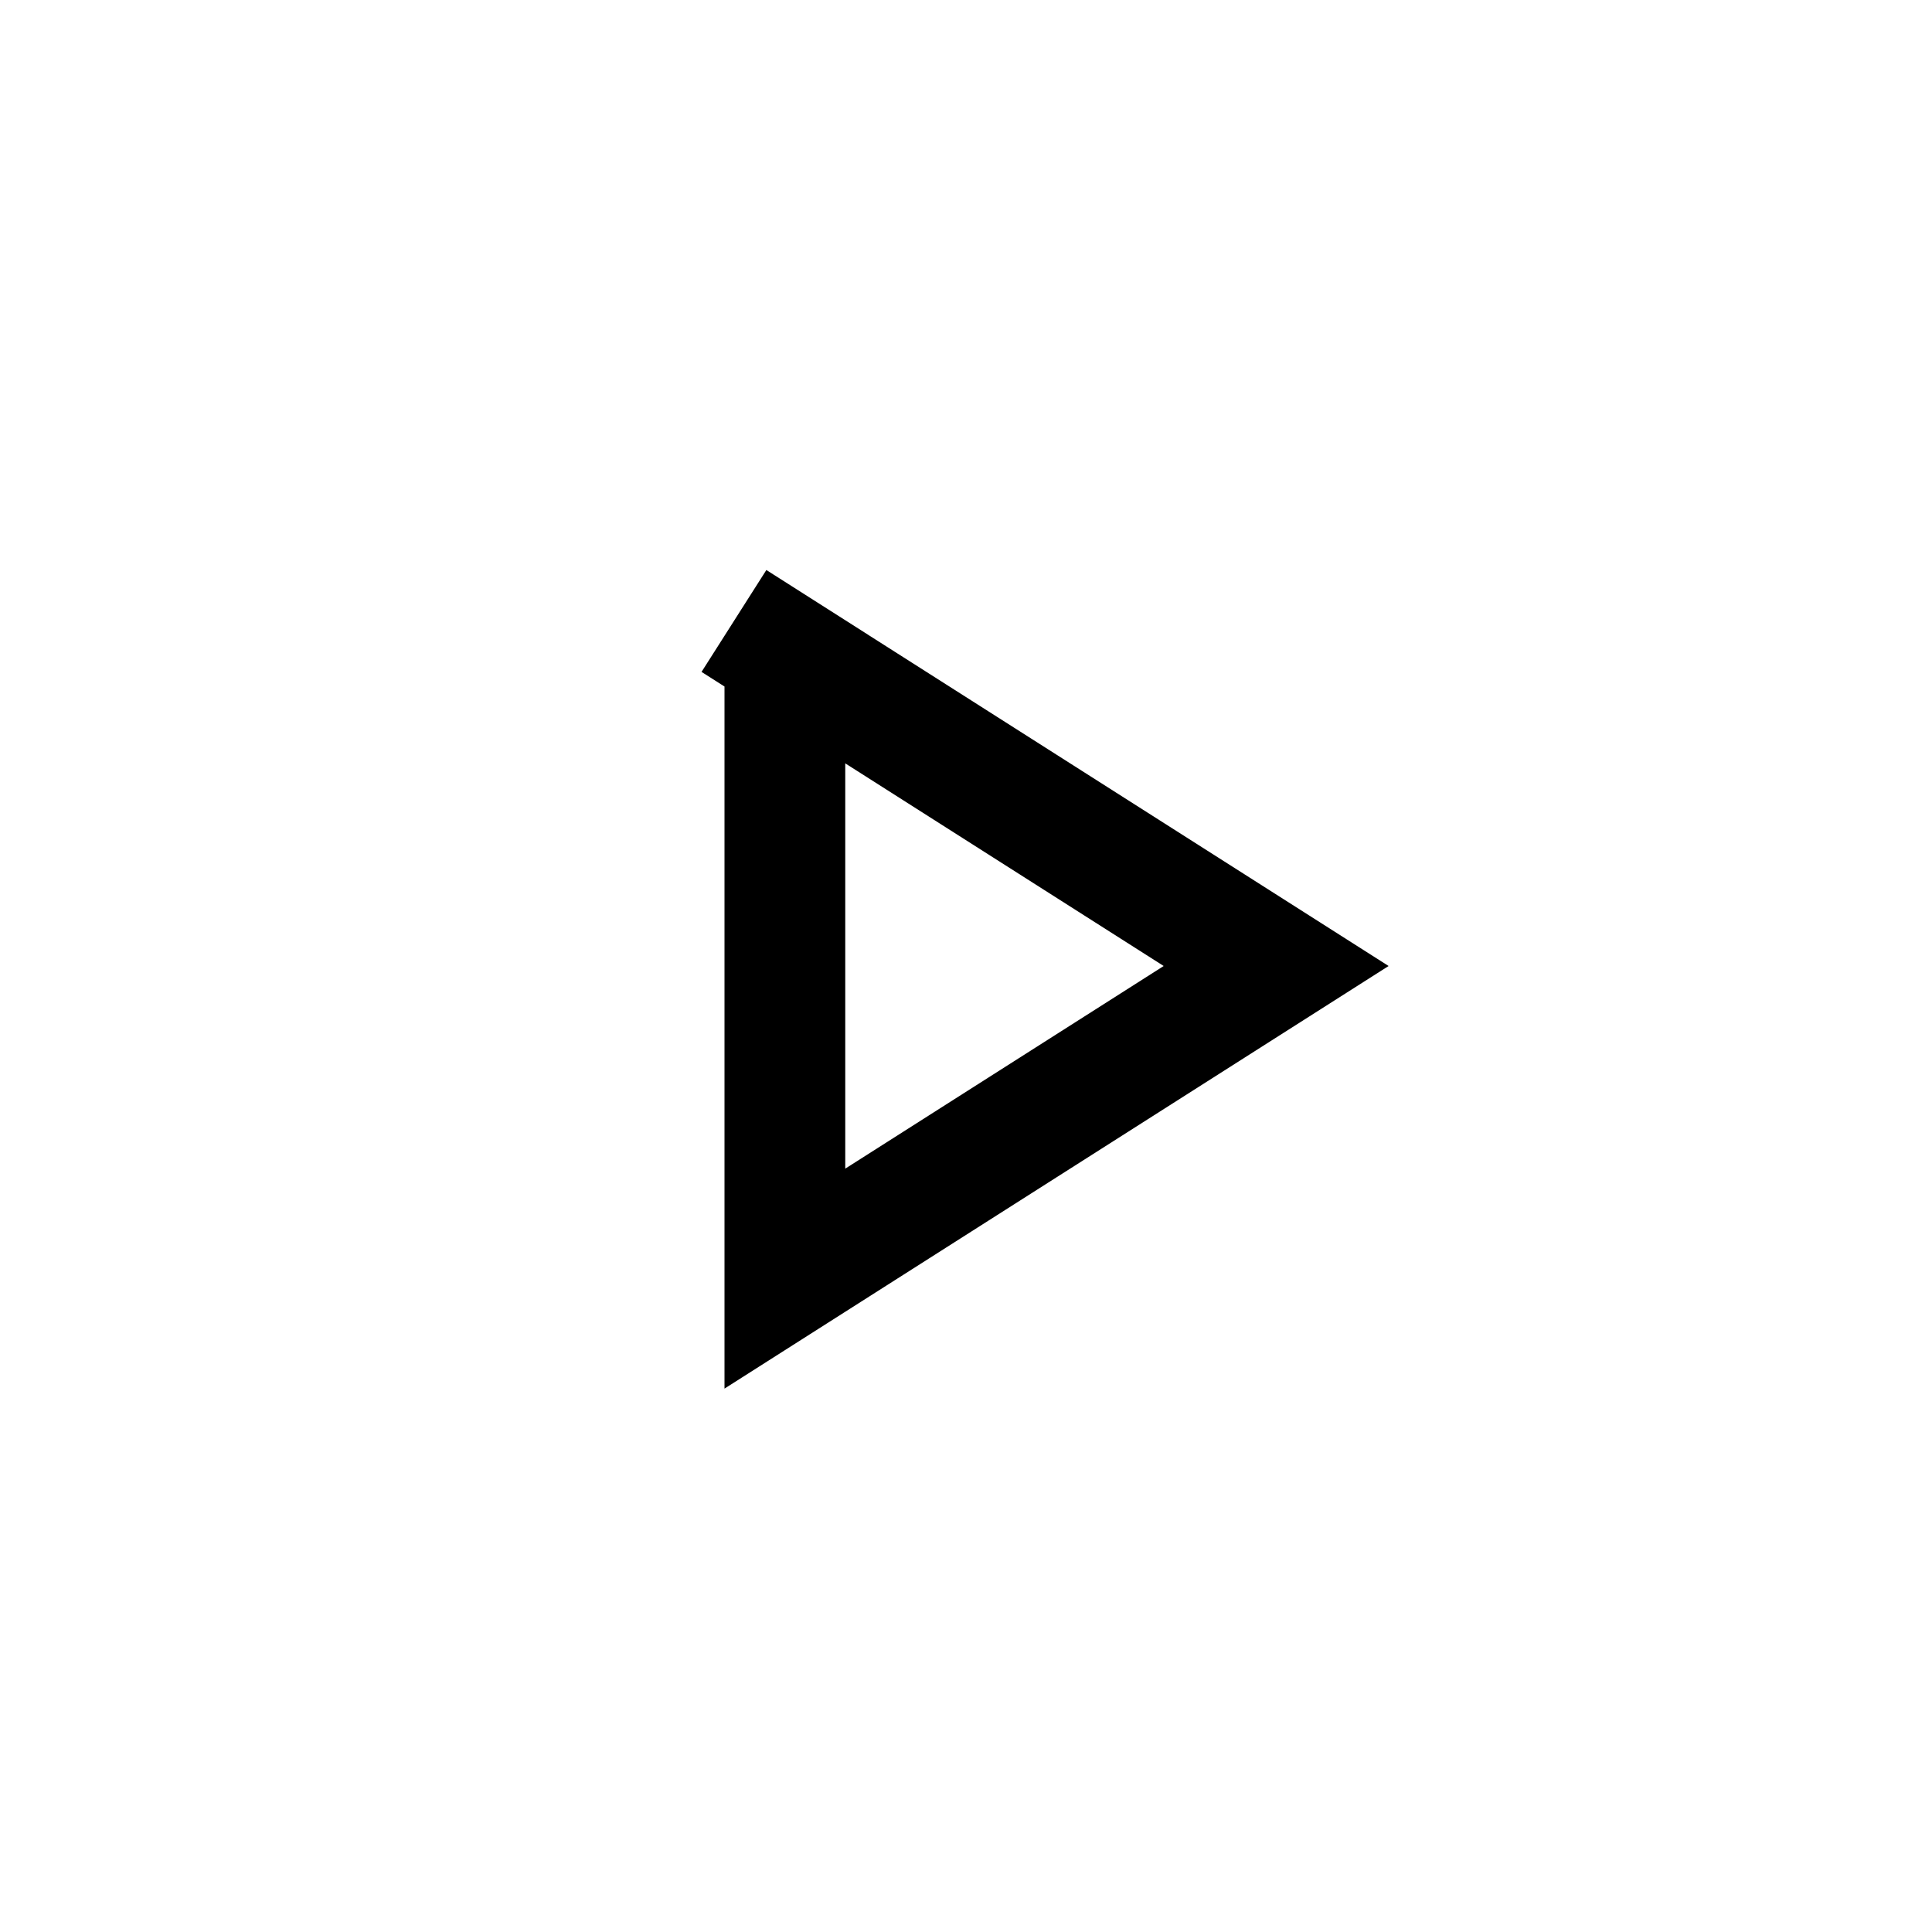
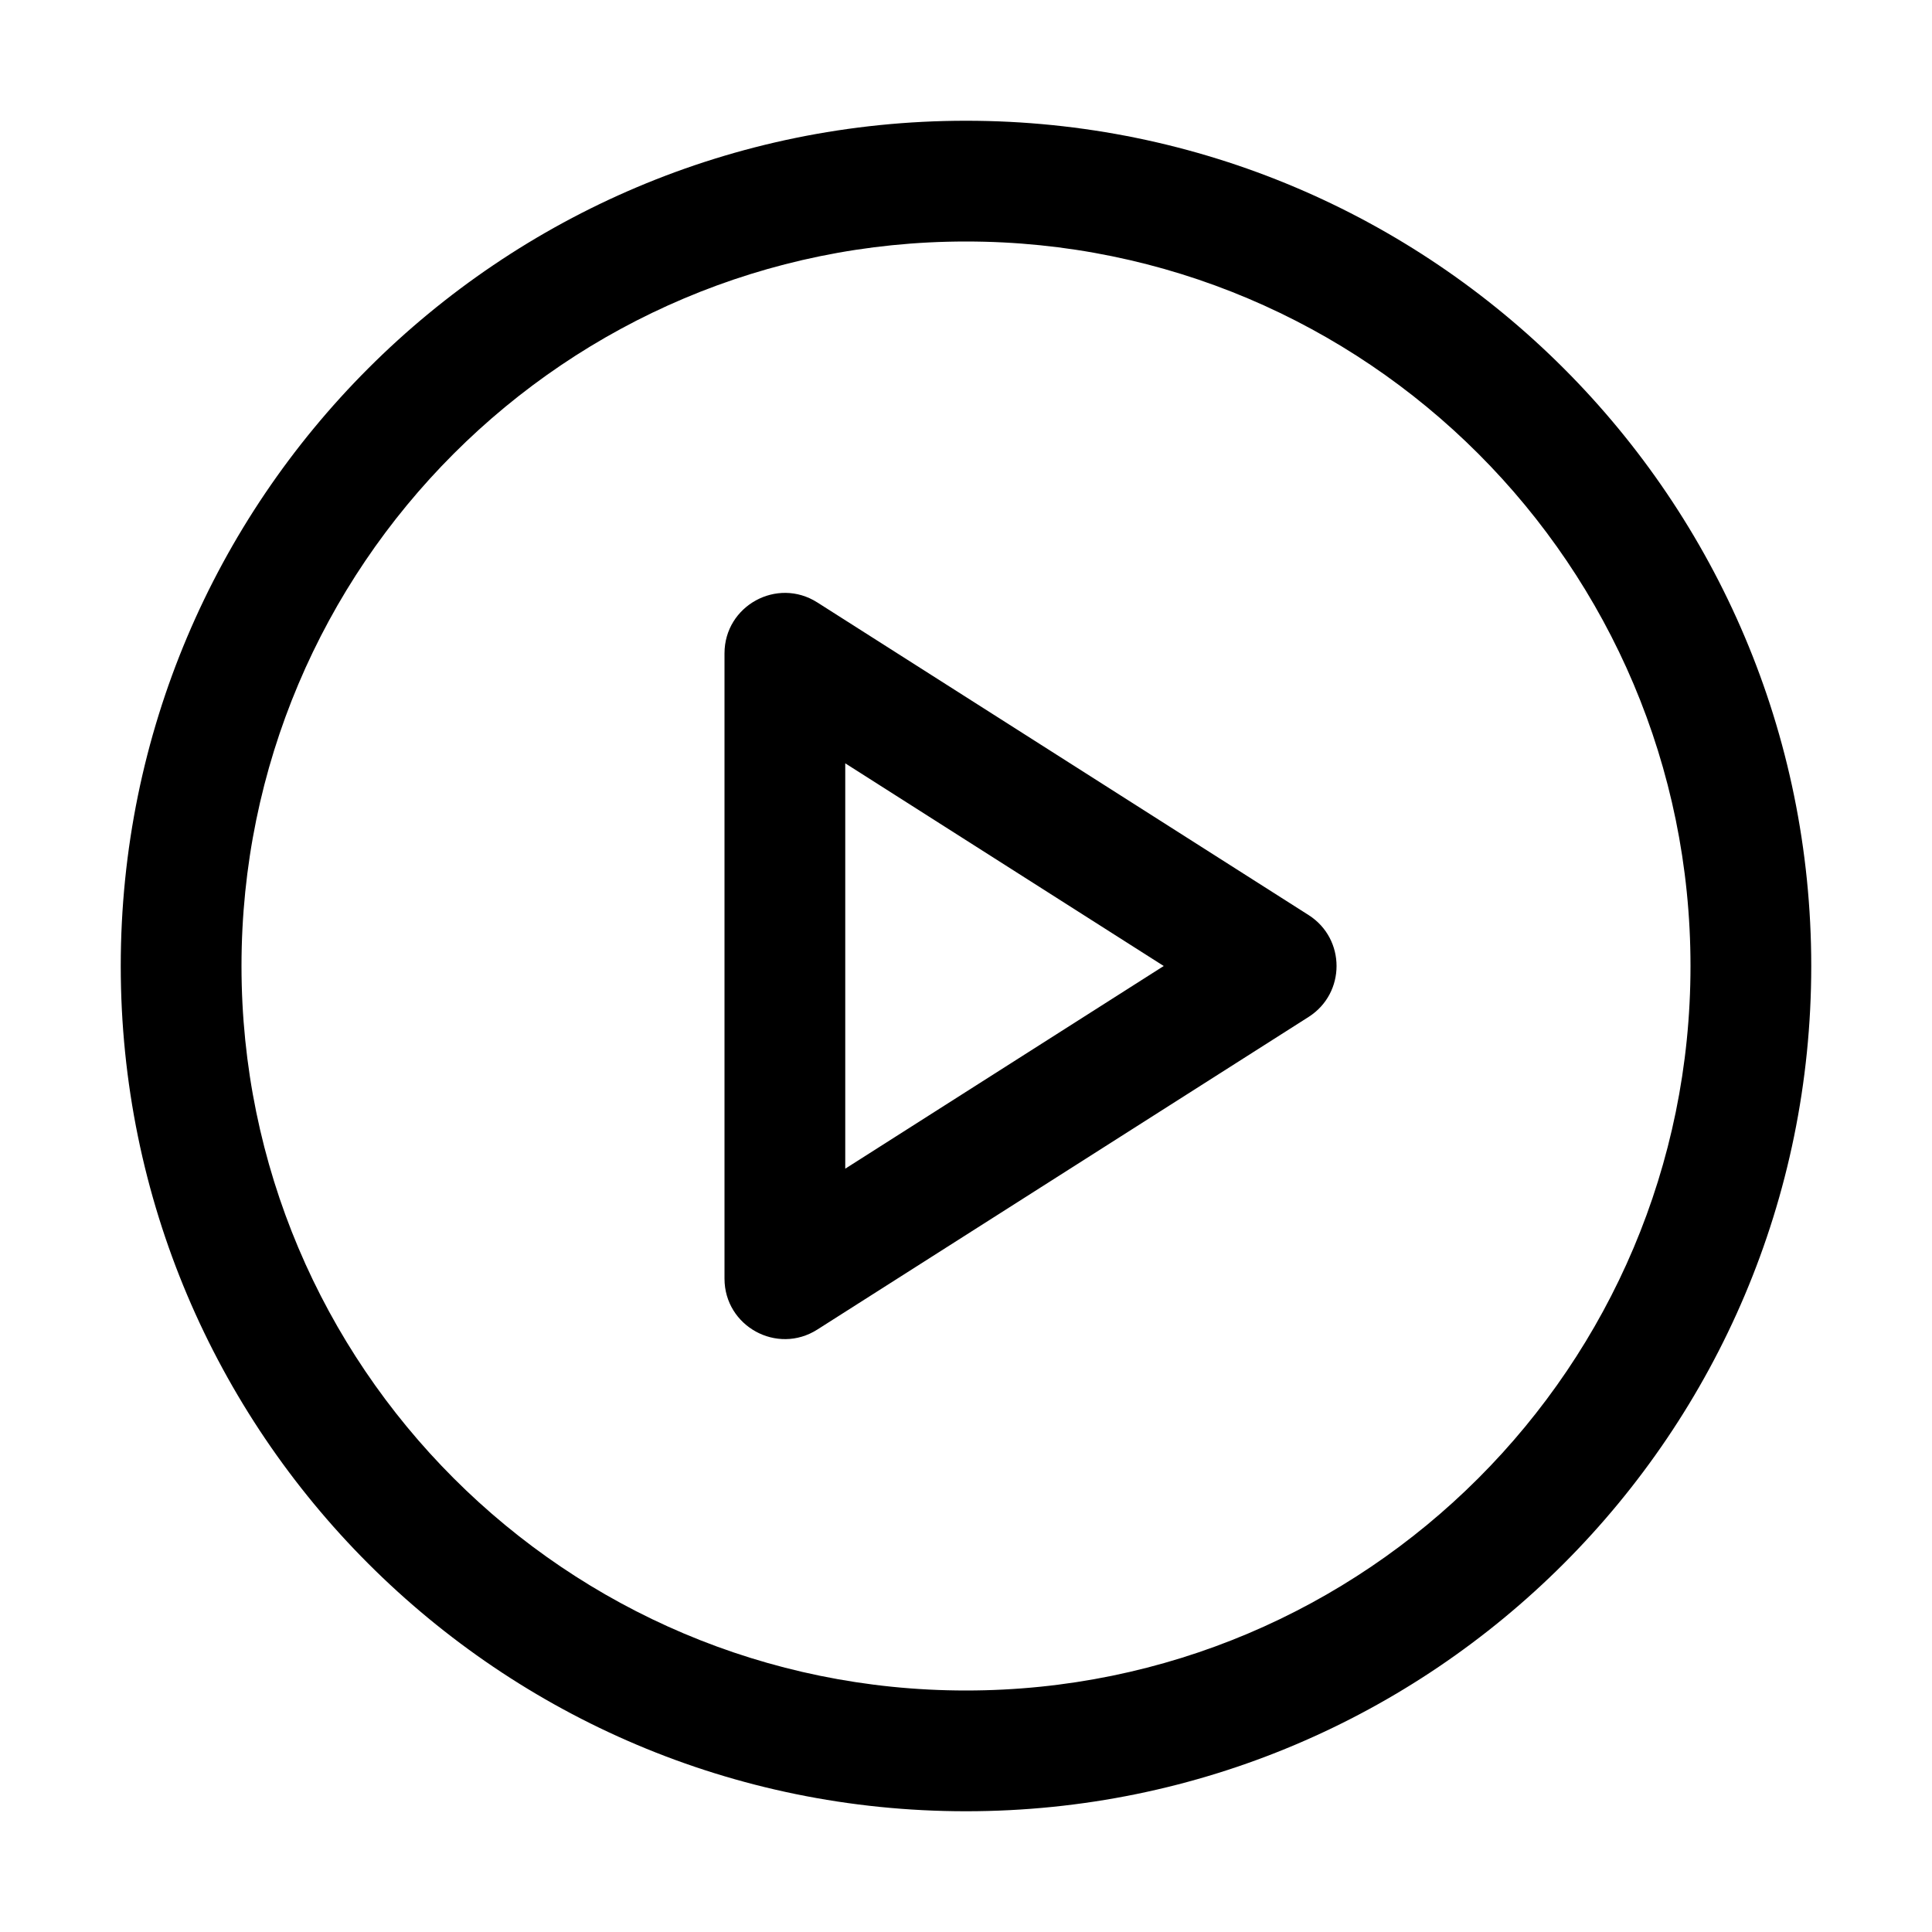
<svg xmlns="http://www.w3.org/2000/svg" width="32" height="32" viewBox="0 0 32 32" fill="none">
-   <path d="M13 10.822L21.137 16L13 21.178L13 10.822L13.537 9.978L13 10.822Z" stroke="black" stroke-width="2" />
+   <path fill-rule="evenodd" clip-rule="evenodd" d="M30 16C30 23.732 23.732 30 16 30C8.268 30 2 23.732 2 16C2 8.268 8.268 2 16 2C23.732 2 30 8.268 30 16ZM16 28C22.627 28 28 22.627 28 16C28 9.373 22.627 4 16 4C9.373 4 4 9.373 4 16C4 22.627 9.373 28 16 28ZM14 12.643L14 19.357L19.275 16L14 12.643ZM13.537 9.978C12.871 9.554 12 10.033 12 10.822L12 21.178C12 21.967 12.871 22.446 13.537 22.022L21.674 16.844C22.292 16.451 22.292 15.549 21.674 15.156L13.537 9.978Z" fill="black" />
</svg>
